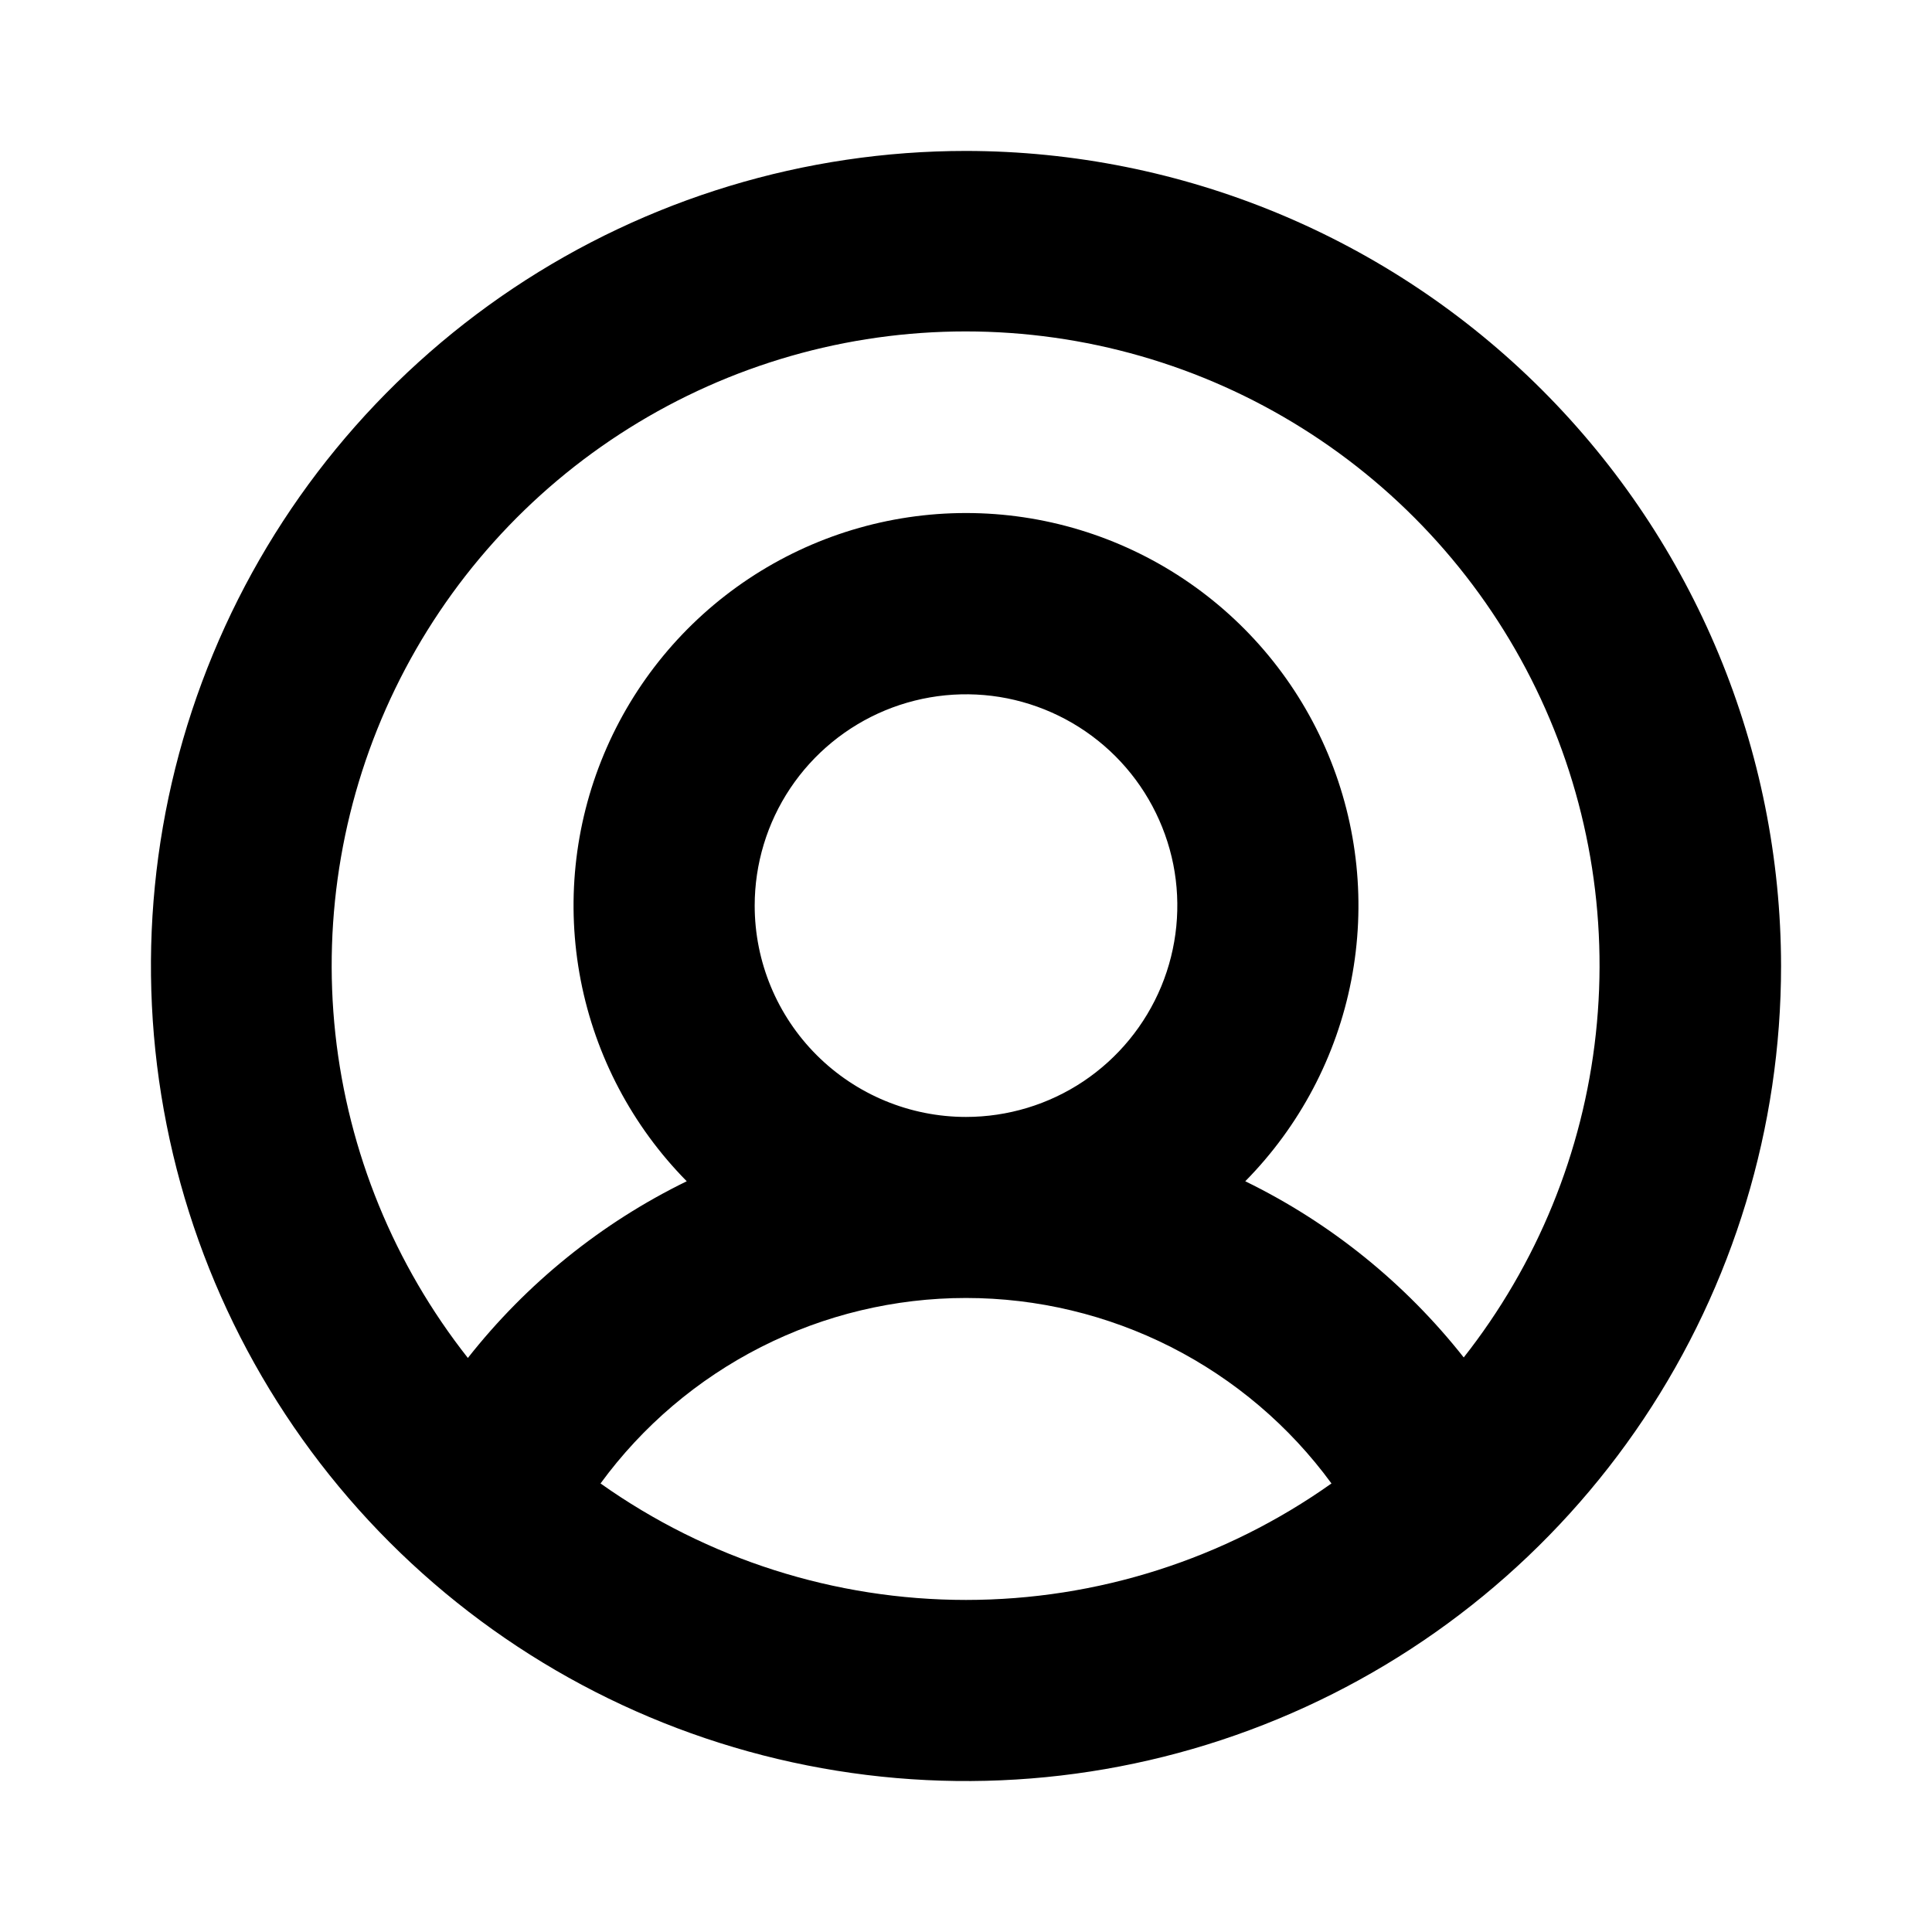
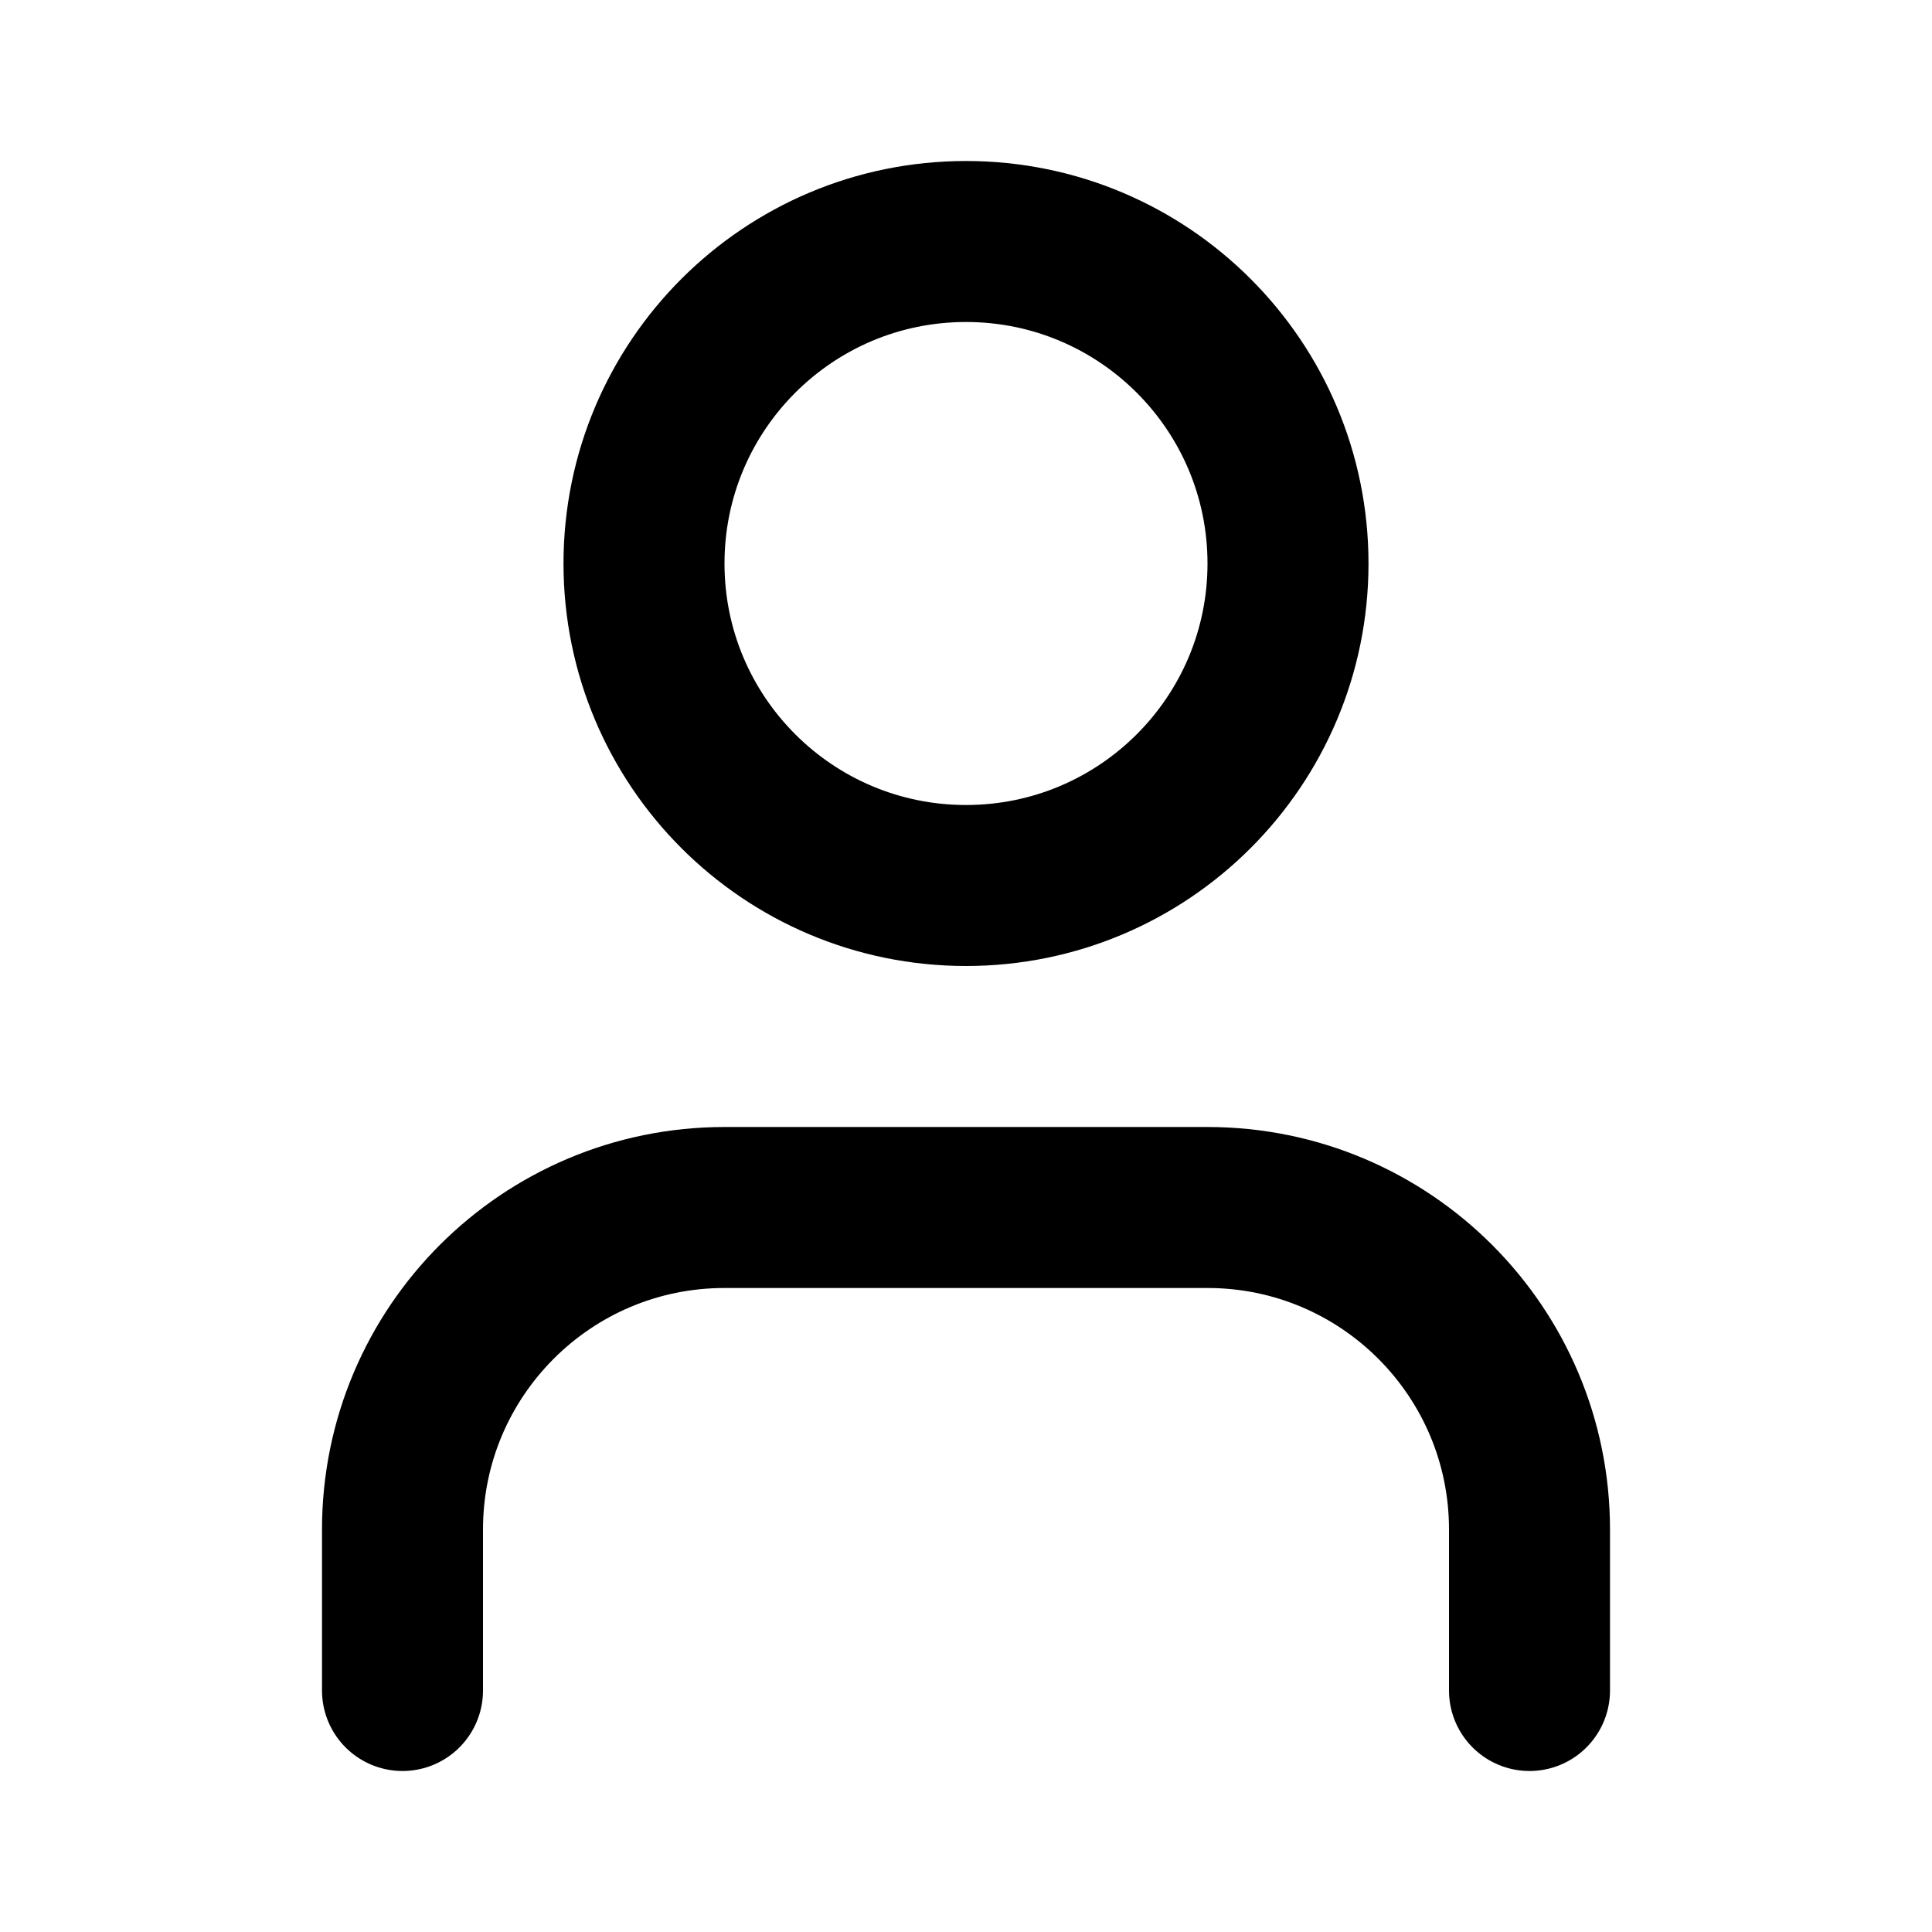
- <svg xmlns="http://www.w3.org/2000/svg" width="24" height="24" viewBox="0 0 24 24" fill="none">
-   <path d="M12 1.875C9.997 1.875 8.04 2.469 6.375 3.581C4.71 4.694 3.412 6.275 2.646 8.125C1.879 9.975 1.679 12.011 2.07 13.975C2.46 15.939 3.425 17.744 4.841 19.16C6.257 20.576 8.061 21.54 10.025 21.93C11.989 22.321 14.025 22.121 15.875 21.354C17.725 20.588 19.306 19.29 20.419 17.625C21.531 15.96 22.125 14.002 22.125 12C22.122 9.316 21.054 6.742 19.156 4.844C17.258 2.946 14.684 1.878 12 1.875ZM7.46 18.428C7.982 17.714 8.665 17.134 9.454 16.733C10.243 16.333 11.115 16.124 12 16.124C12.885 16.124 13.757 16.333 14.546 16.733C15.335 17.134 16.018 17.714 16.54 18.428C15.213 19.369 13.627 19.875 12 19.875C10.373 19.875 8.787 19.369 7.46 18.428ZM9.375 11.25C9.375 10.731 9.529 10.223 9.817 9.792C10.106 9.36 10.516 9.024 10.995 8.825C11.475 8.626 12.003 8.574 12.512 8.675C13.021 8.777 13.489 9.027 13.856 9.394C14.223 9.761 14.473 10.229 14.575 10.738C14.676 11.247 14.624 11.775 14.425 12.255C14.226 12.734 13.89 13.144 13.458 13.433C13.027 13.721 12.519 13.875 12 13.875C11.304 13.875 10.636 13.598 10.144 13.106C9.652 12.614 9.375 11.946 9.375 11.25ZM18.188 16.869C17.458 15.942 16.529 15.191 15.469 14.674C16.144 13.99 16.603 13.121 16.786 12.177C16.969 11.233 16.869 10.256 16.498 9.369C16.127 8.481 15.502 7.724 14.702 7.191C13.902 6.658 12.962 6.373 12 6.373C11.038 6.373 10.098 6.658 9.298 7.191C8.498 7.724 7.873 8.481 7.502 9.369C7.131 10.256 7.031 11.233 7.214 12.177C7.397 13.121 7.856 13.99 8.531 14.674C7.471 15.191 6.542 15.942 5.812 16.869C4.897 15.708 4.326 14.313 4.166 12.843C4.007 11.373 4.264 9.887 4.909 8.556C5.554 7.226 6.561 6.104 7.814 5.319C9.068 4.533 10.517 4.117 11.995 4.117C13.474 4.117 14.923 4.533 16.176 5.319C17.429 6.104 18.436 7.226 19.081 8.556C19.727 9.887 19.984 11.373 19.824 12.843C19.665 14.313 19.094 15.708 18.178 16.869H18.188Z" fill="black" />
+ <svg xmlns="http://www.w3.org/2000/svg" width="24" height="24" viewBox="0 0 24 24" fill="none" stroke="currentColor" stroke-width="2" stroke-linecap="round" stroke-linejoin="round" class="lucide lucide-user-icon lucide-user">
+   <path d="M19 21v-2a4 4 0 0 0-4-4H9a4 4 0 0 0-4 4v2" />
+   <circle cx="12" cy="7" r="4" />
</svg>
